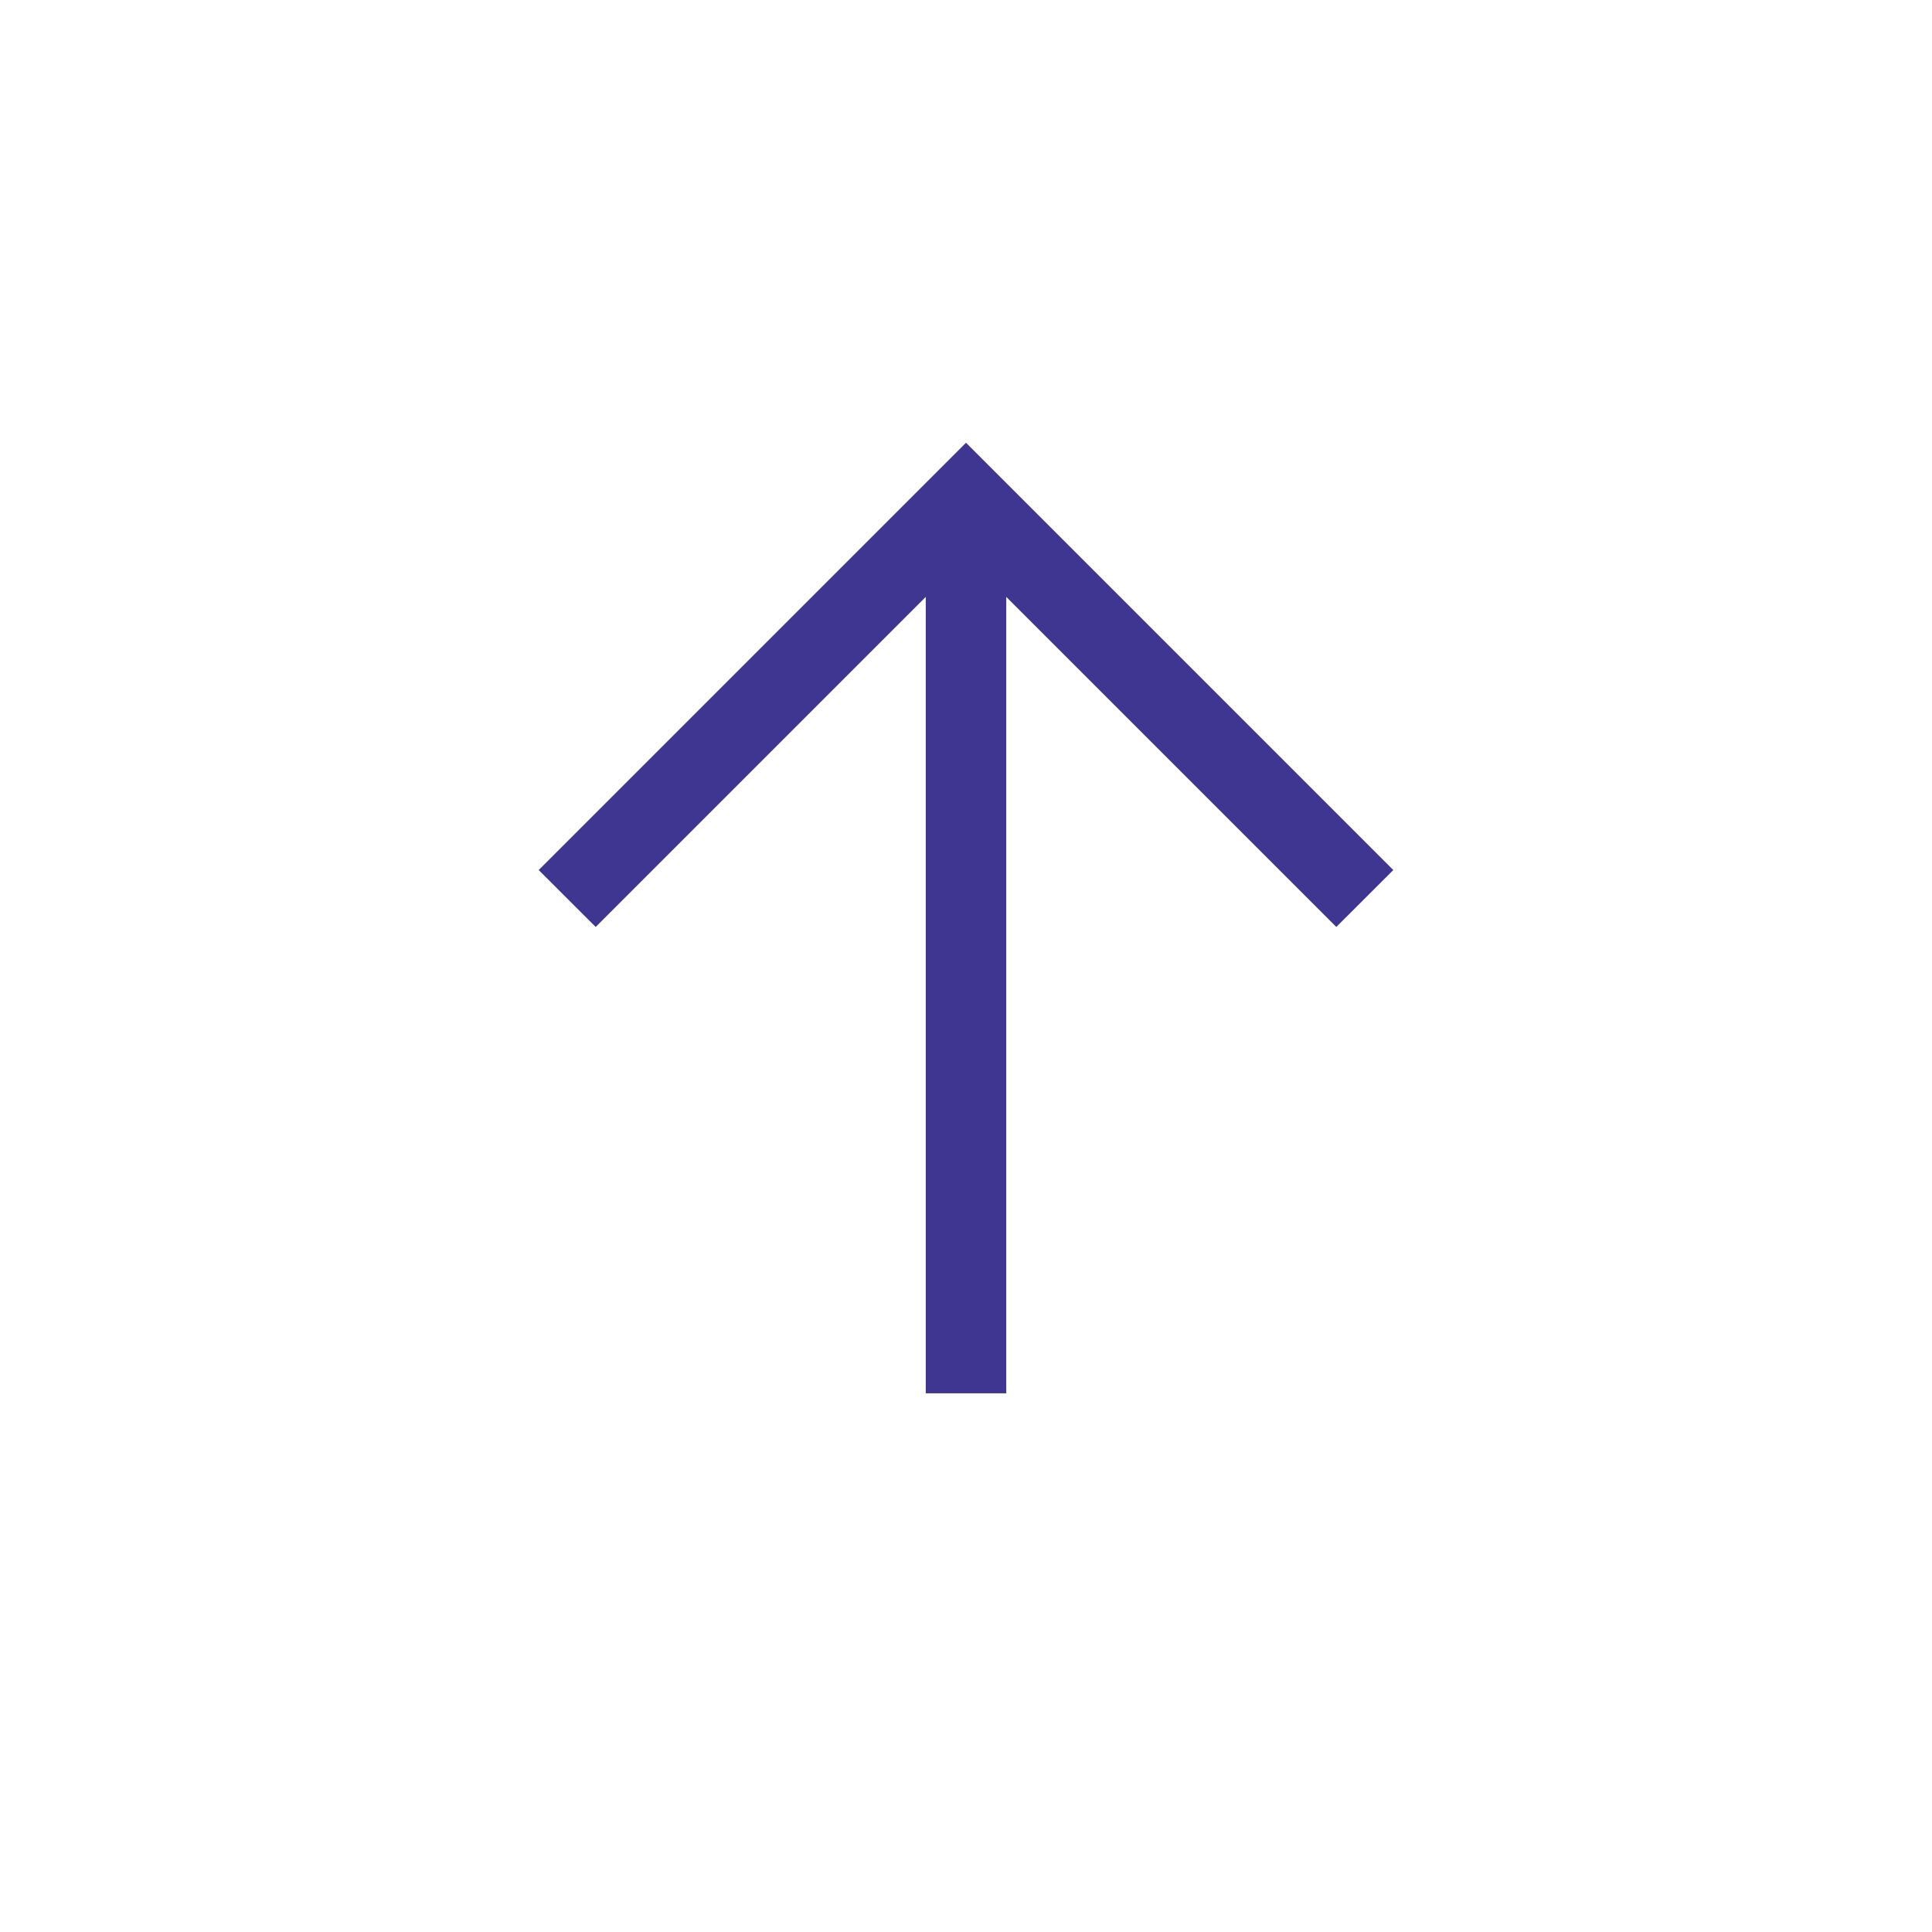
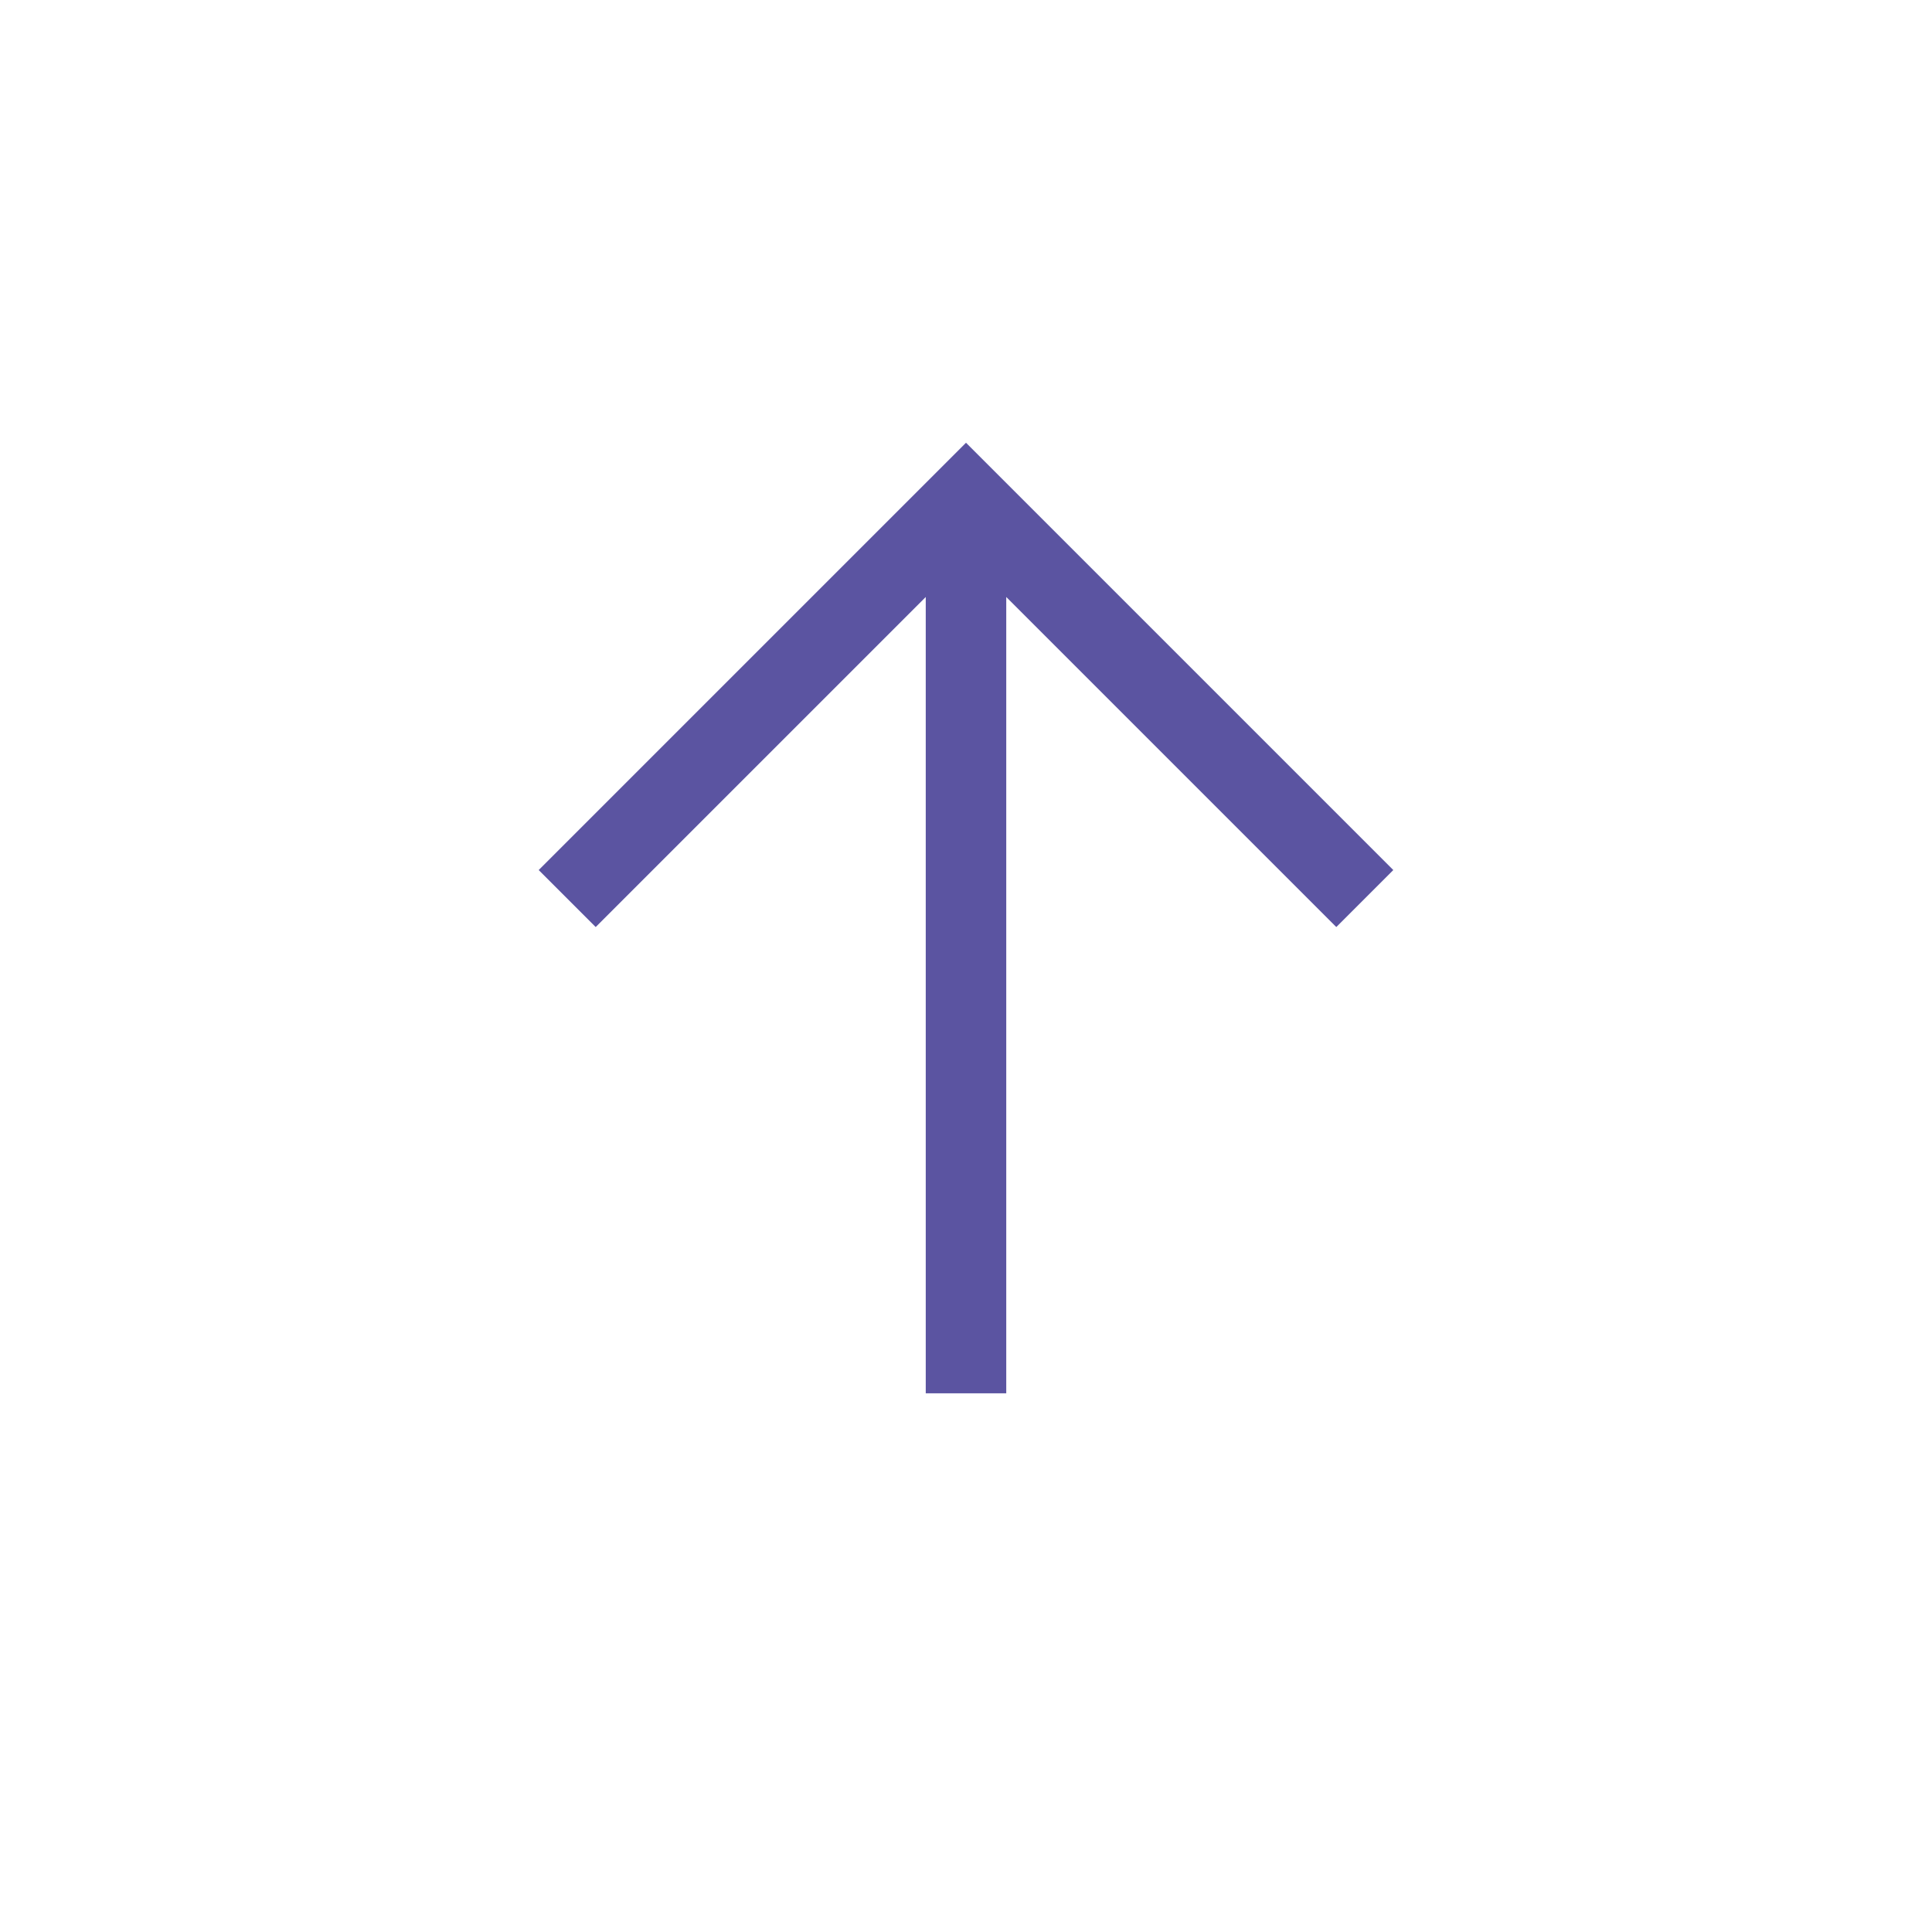
- <svg xmlns="http://www.w3.org/2000/svg" width="24" height="24" viewBox="0 0 24 24" fill="none">
-   <mask id="mask0_356_271" style="mask-type:alpha" maskUnits="userSpaceOnUse" x="0" y="0" width="24" height="24">
-     <rect width="24" height="24" fill="#D9D9D9" />
+ <svg xmlns="http://www.w3.org/2000/svg" fill="none" height="24" viewBox="0 0 24 24" width="24">
+   <mask id="a" height="24" maskUnits="userSpaceOnUse" width="24" x="0" y="0">
+     <path d="m0 0h24v24h-24z" fill="#d9d9d9" />
  </mask>
-   <g mask="url(#mask0_356_271)">
-     <path d="M11.5 17.308V7.415L7.4 11.515L6.692 10.808L12 5.5L17.308 10.808L16.6 11.515L12.5 7.415V17.308H11.5Z" fill="#3E3691" />
+   <g mask="url(#a)">
+     <path d="m11.5 17.308v-9.892l-4.1 4.1-.708-.708 5.308-5.308 5.308 5.308-.708.708-4.1-4.1v9.892z" fill="#3e3691" />
  </g>
</svg>
